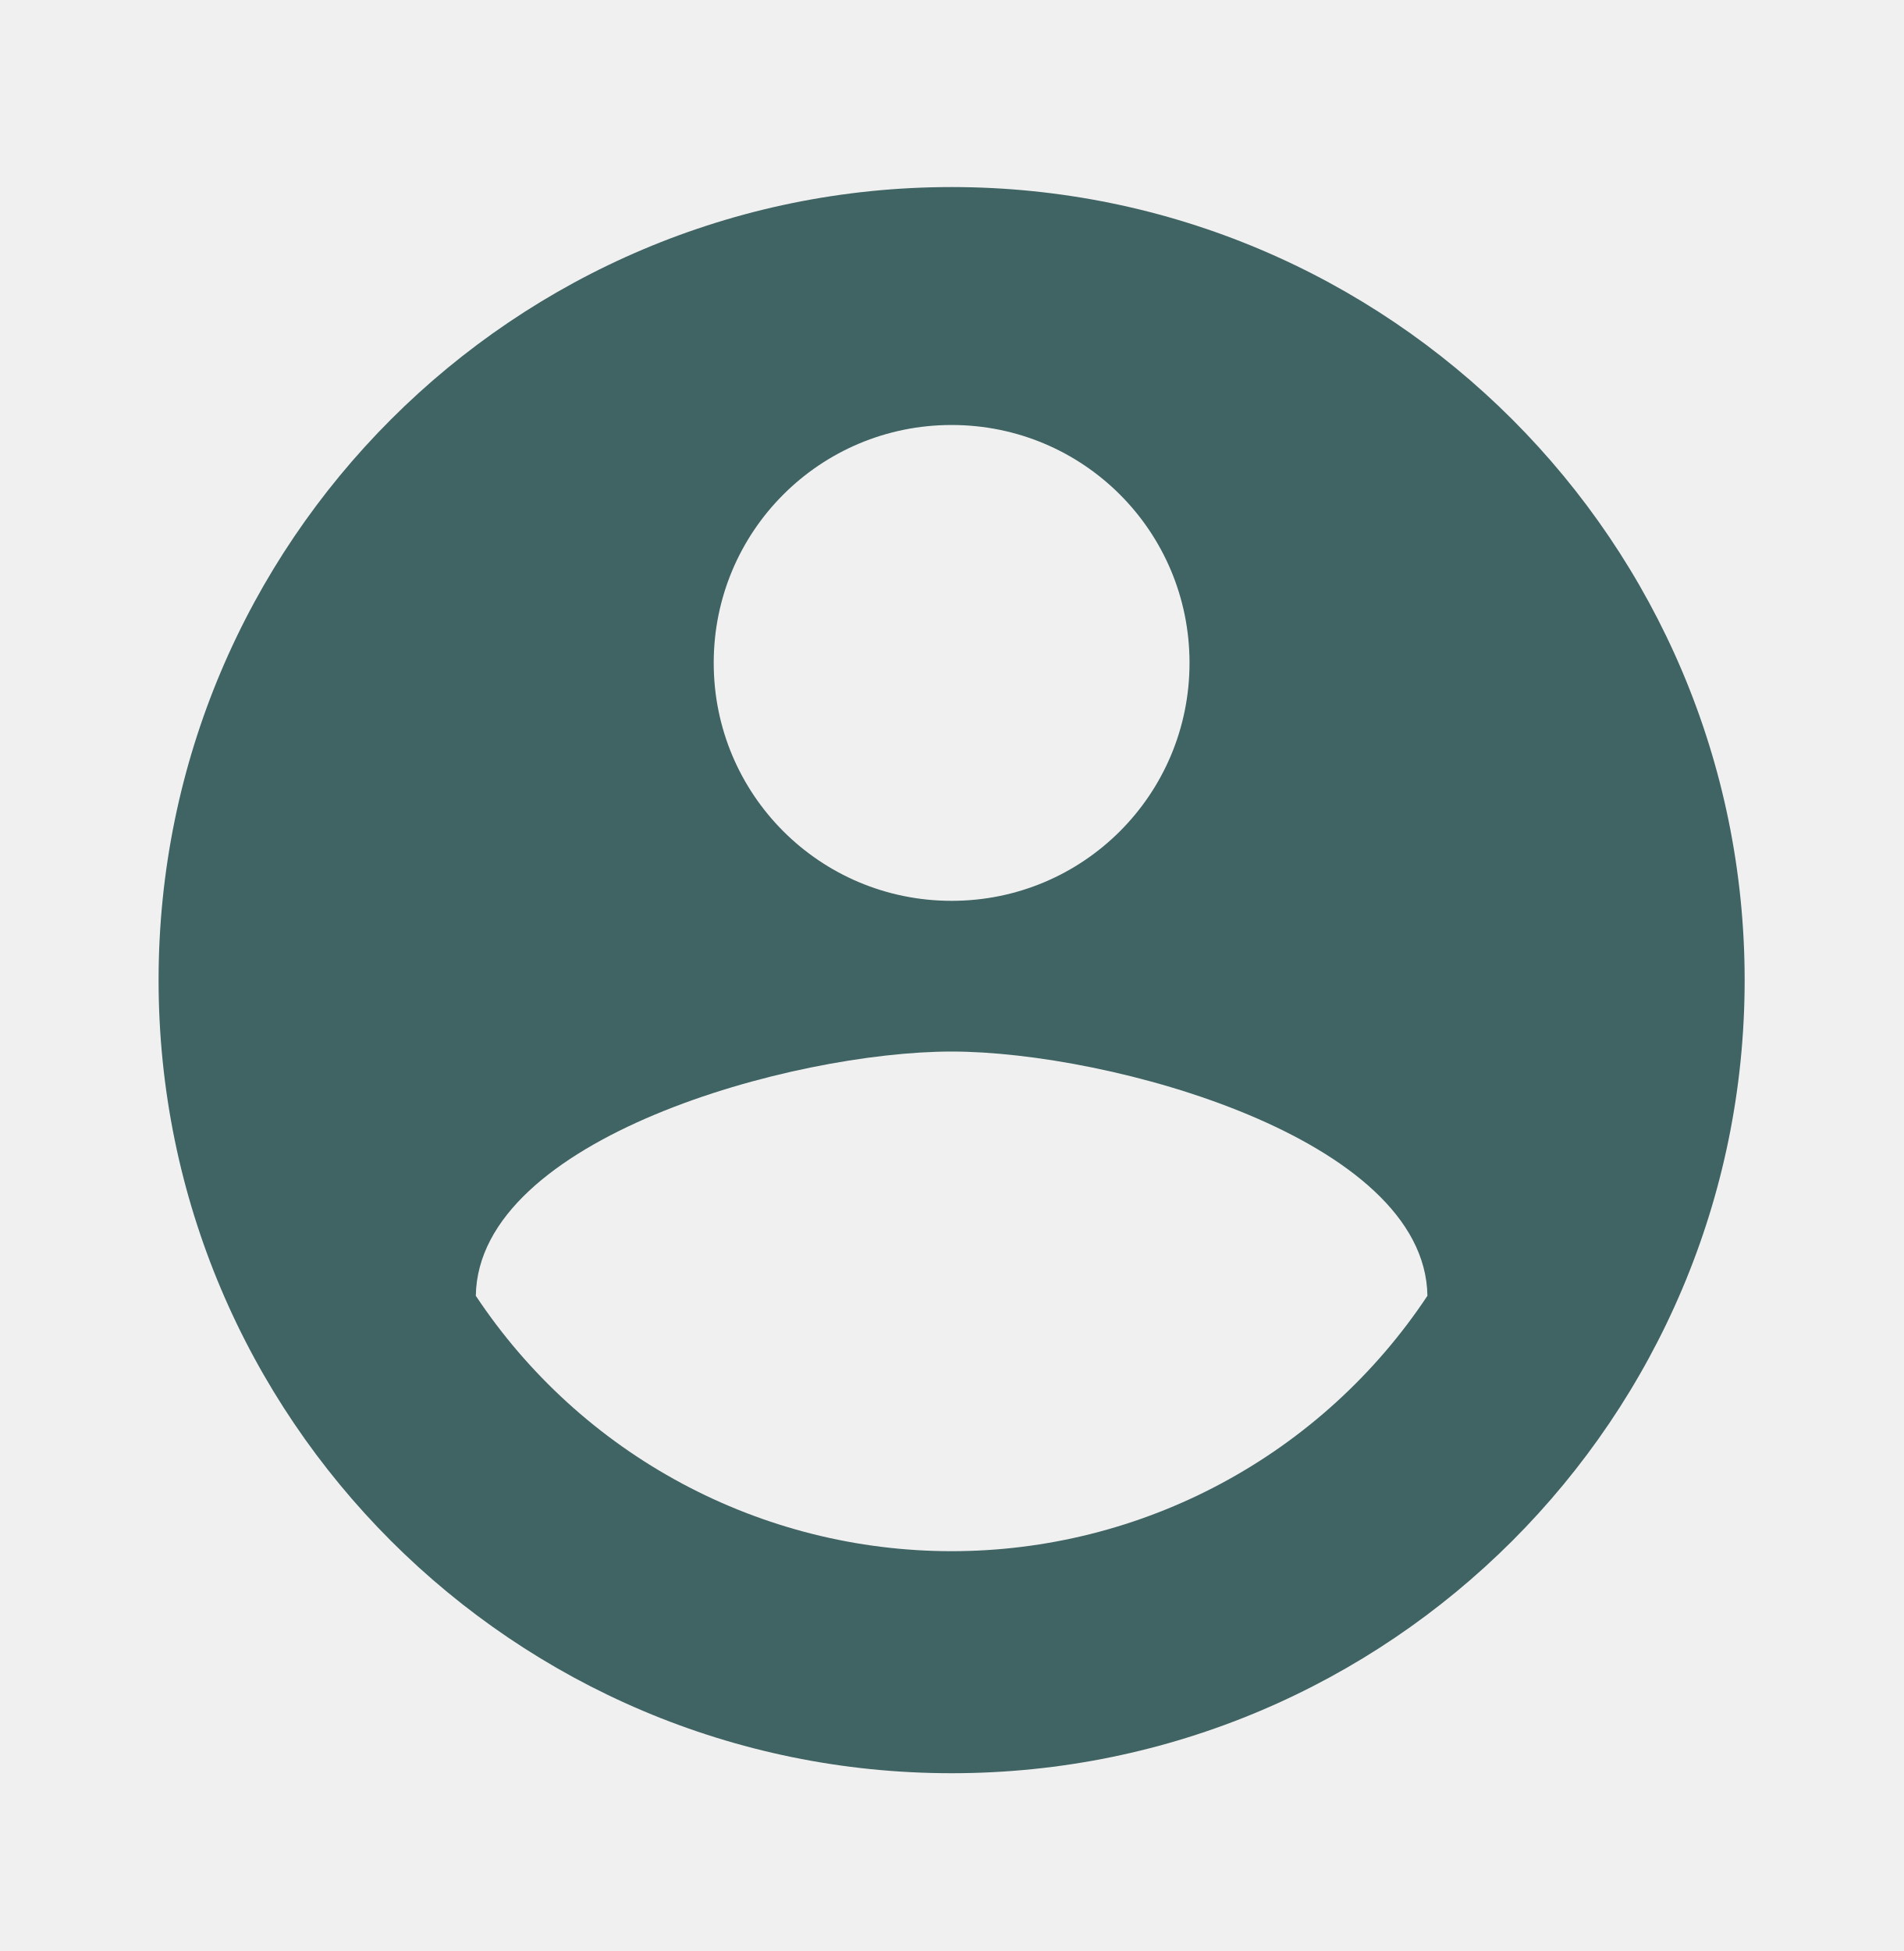
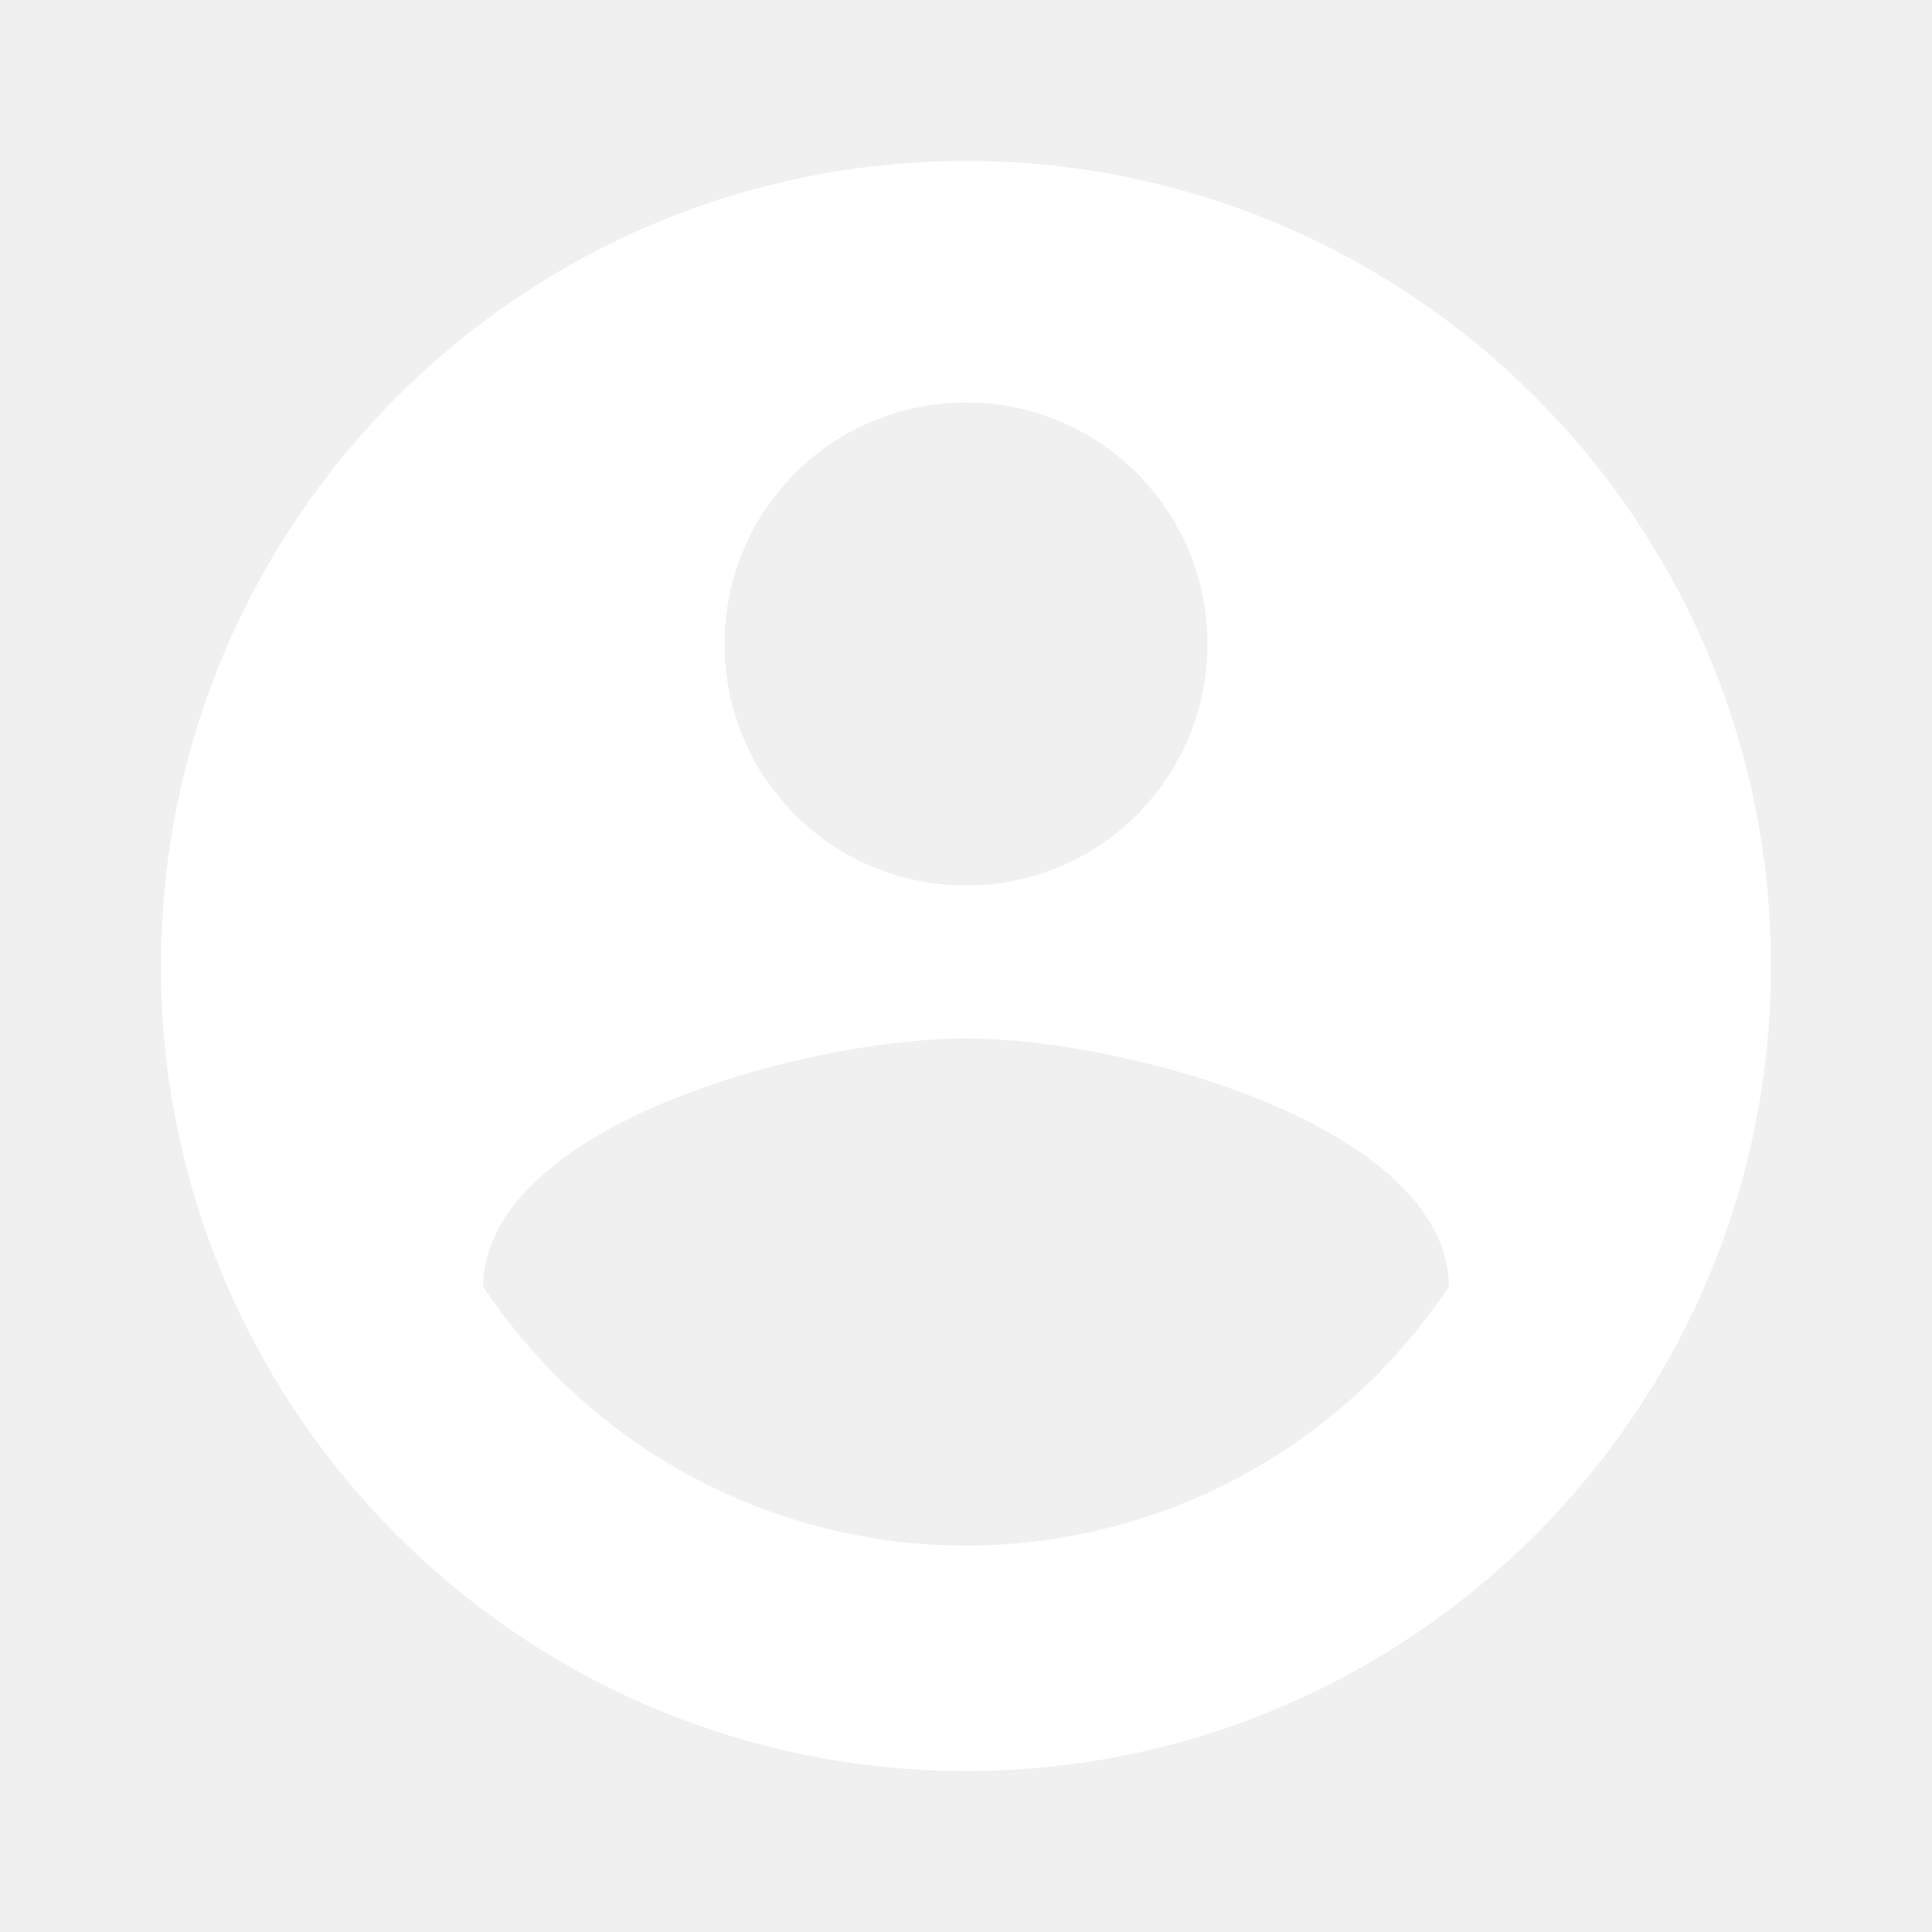
- <svg xmlns="http://www.w3.org/2000/svg" width="40" height="41" viewBox="0 0 40 41" fill="none">
-   <path d="M20 3.931C10.8 3.931 3.333 11.398 3.333 20.598C3.333 29.798 10.8 37.264 20 37.264C29.2 37.264 36.667 29.798 36.667 20.598C36.667 11.398 29.2 3.931 20 3.931ZM20 8.931C22.767 8.931 25 11.164 25 13.931C25 16.698 22.767 18.931 20 18.931C17.233 18.931 15 16.698 15 13.931C15 11.164 17.233 8.931 20 8.931ZM20 32.598C18.02 32.598 16.07 32.108 14.325 31.171C12.581 30.235 11.095 28.881 10 27.231C10.05 23.914 16.667 22.098 20 22.098C23.317 22.098 29.95 23.914 30 27.231C28.905 28.881 27.419 30.235 25.674 31.171C23.93 32.108 21.98 32.598 20 32.598Z" fill="#406363" />
+ <svg xmlns="http://www.w3.org/2000/svg" width="40" height="40" viewBox="0 0 40 40" fill="none">
+   <path d="M20 3.333C10.8 3.333 3.333 10.8 3.333 20C3.333 29.2 10.8 36.667 20 36.667C29.2 36.667 36.666 29.2 36.666 20C36.666 10.8 29.2 3.333 20 3.333ZM20 8.333C22.766 8.333 25 10.567 25 13.333C25 16.1 22.766 18.333 20 18.333C17.233 18.333 15 16.1 15 13.333C15 10.567 17.233 8.333 20 8.333ZM20 32C18.019 32 16.07 31.51 14.325 30.574C12.58 29.637 11.094 28.284 10 26.633C10.05 23.317 16.666 21.5 20 21.5C23.316 21.5 29.95 23.317 30 26.633C28.905 28.284 27.419 29.637 25.674 30.574C23.929 31.51 21.98 32 20 32Z" fill="white" />
</svg>
